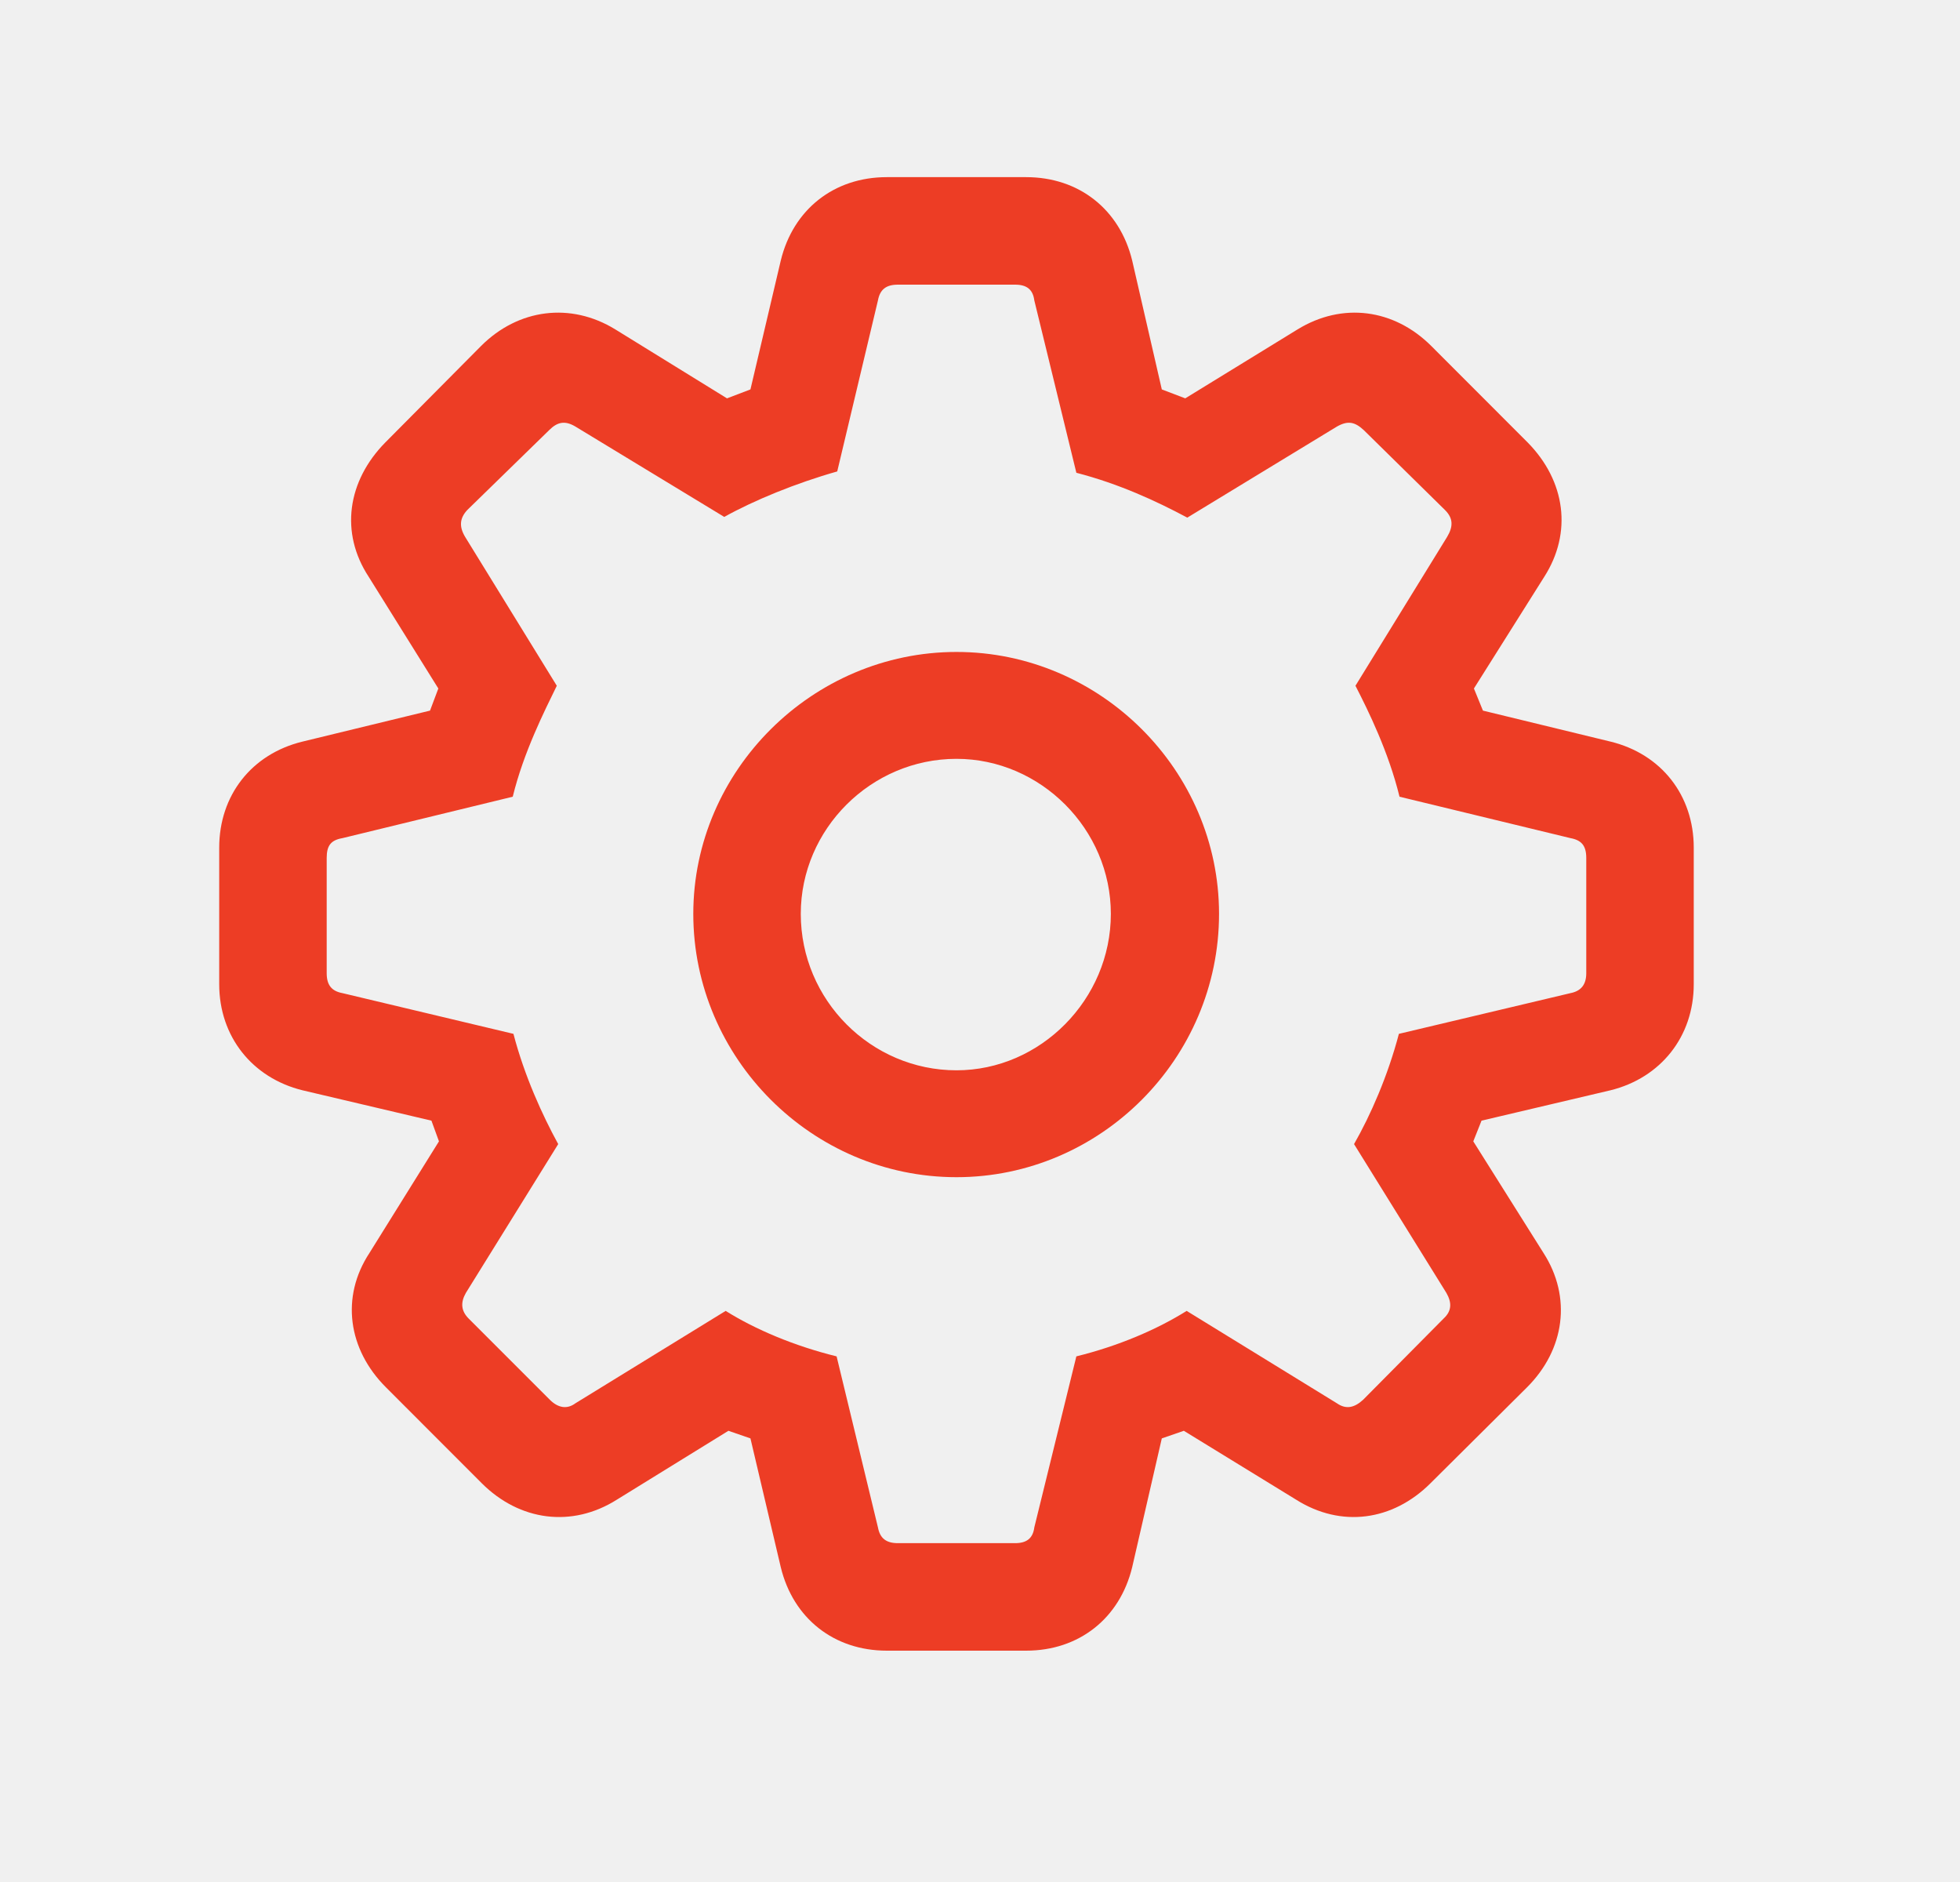
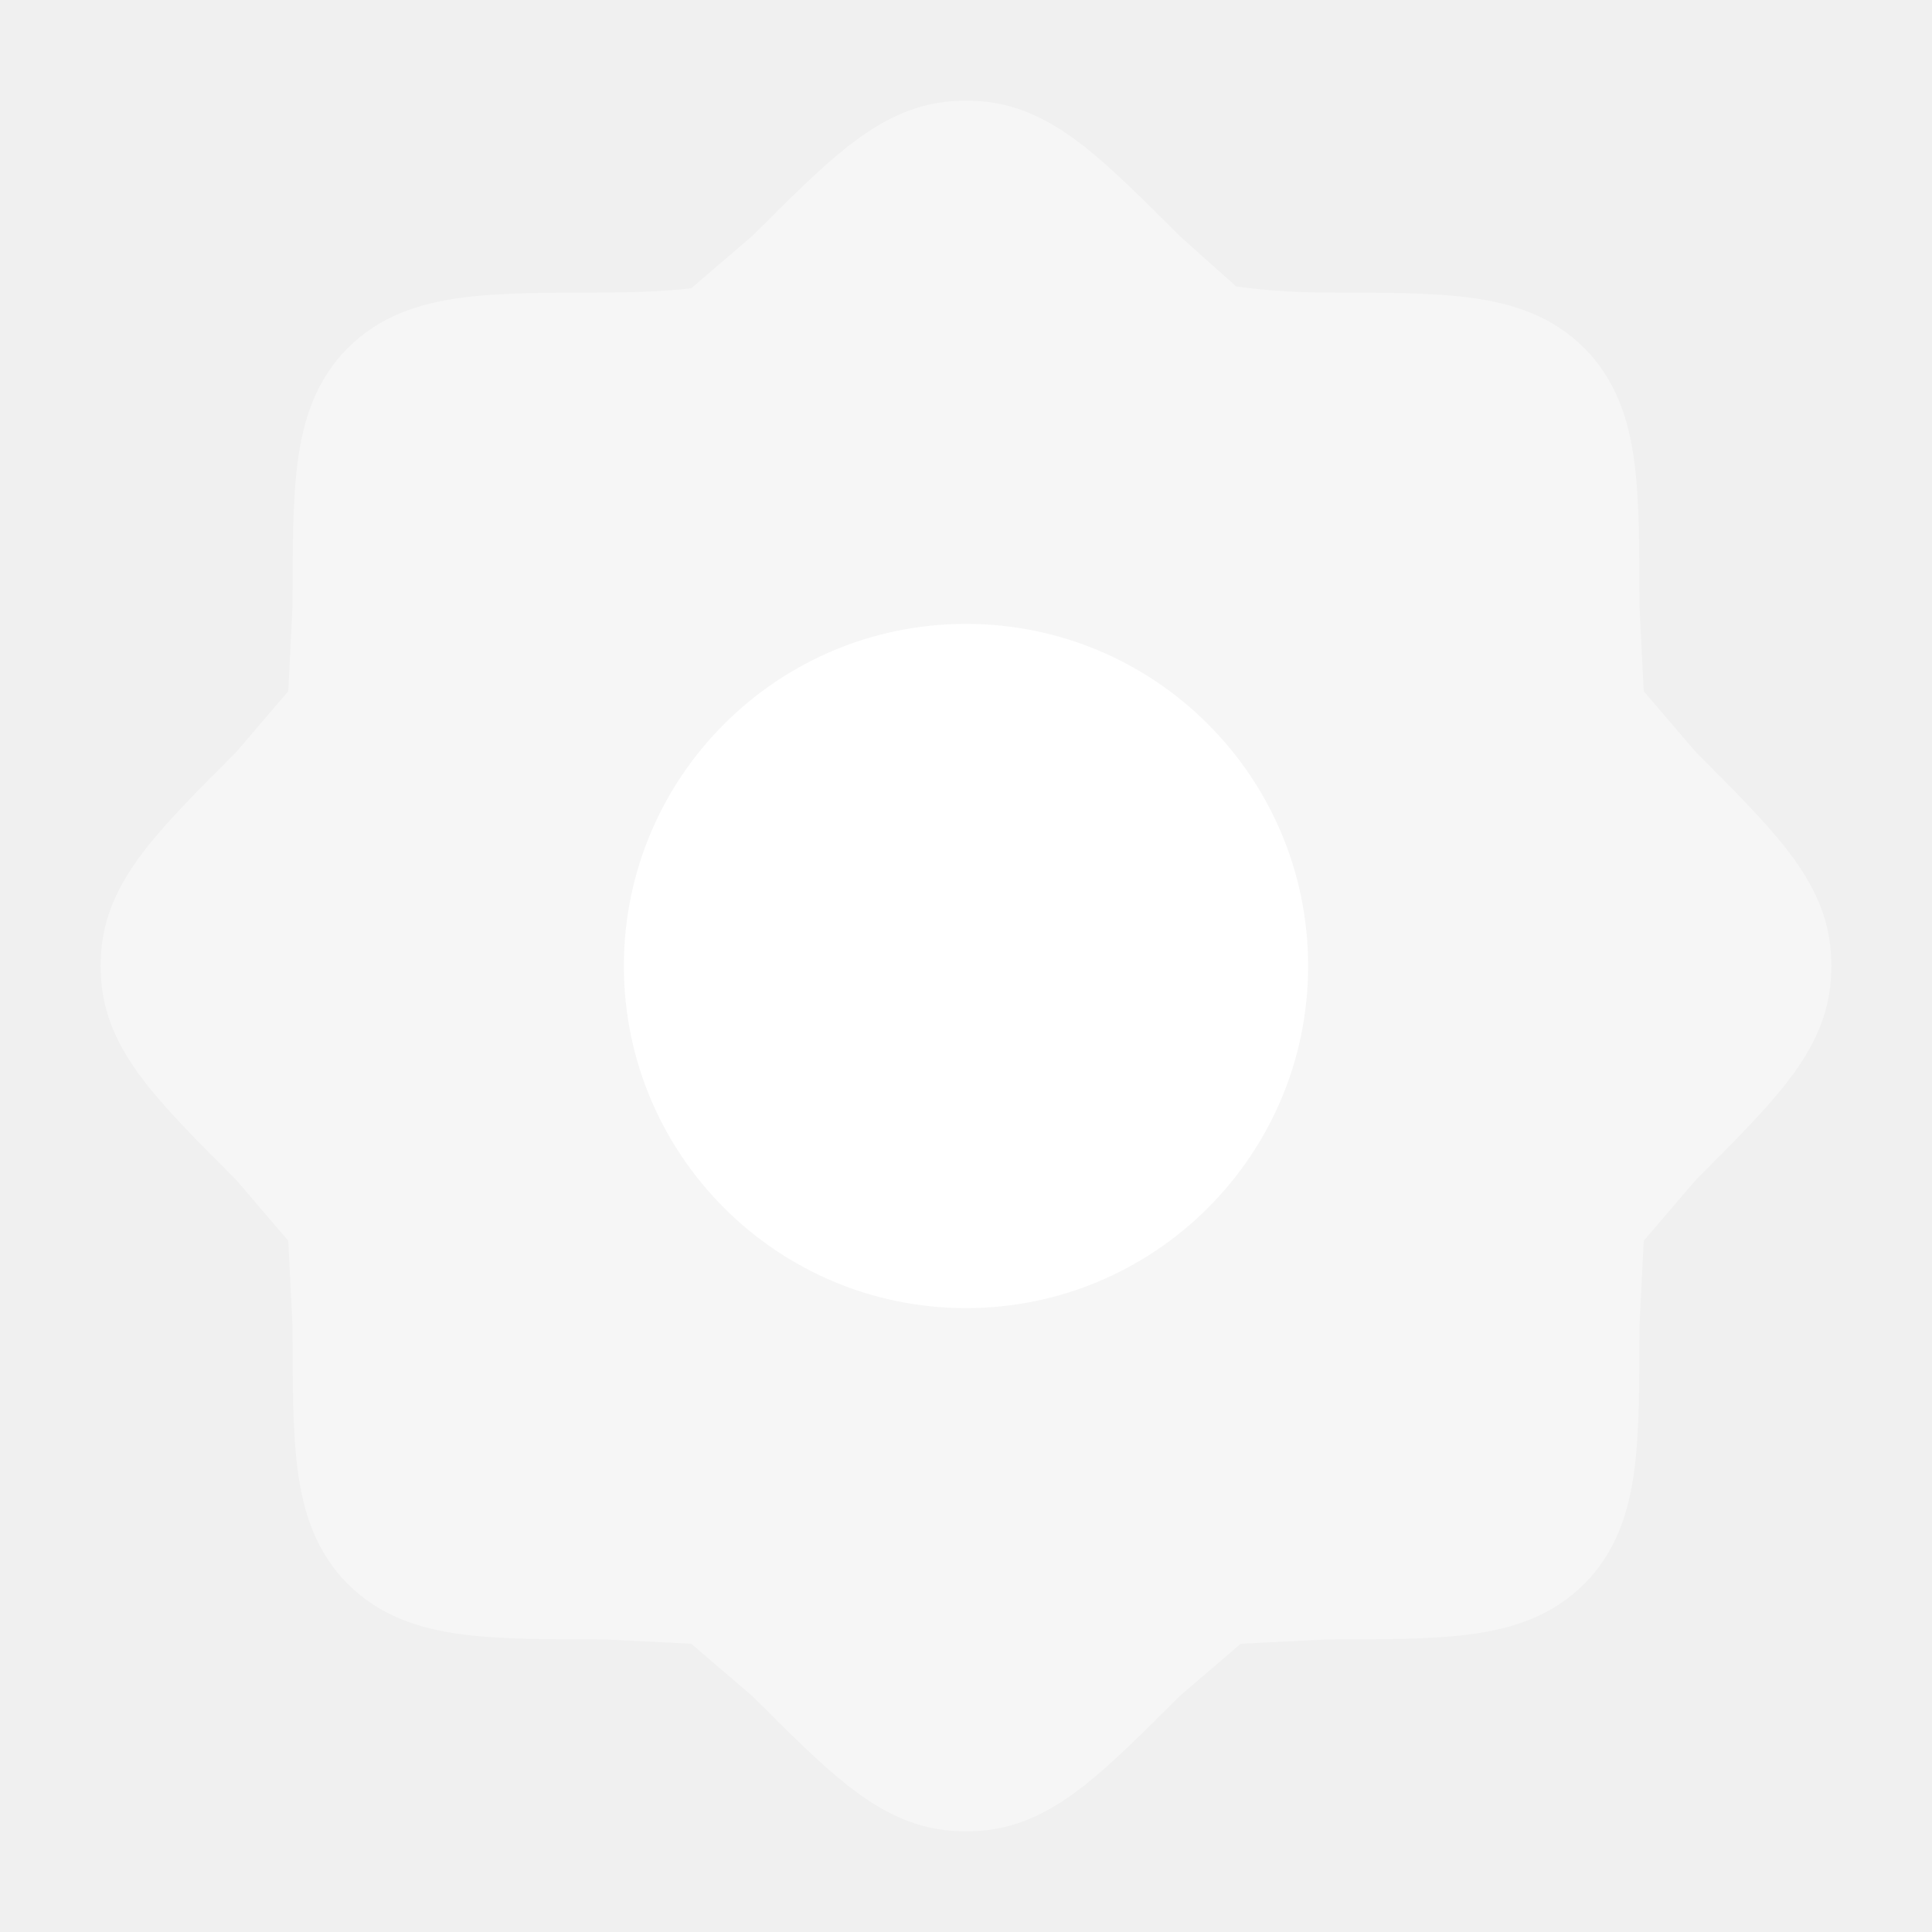
- <svg xmlns="http://www.w3.org/2000/svg" width="25" height="24" viewBox="0 0 25 24" fill="none">
-   <path d="M11.312 21.05H13.088C13.764 21.05 14.283 20.637 14.441 19.986L14.819 18.343L15.1 18.246L16.533 19.125C17.104 19.485 17.763 19.398 18.247 18.914L19.477 17.692C19.961 17.209 20.049 16.541 19.688 15.979L18.792 14.555L18.897 14.291L20.541 13.904C21.182 13.746 21.604 13.219 21.604 12.551V10.81C21.604 10.143 21.191 9.615 20.541 9.457L18.915 9.062L18.8 8.78L19.697 7.356C20.057 6.794 19.97 6.135 19.486 5.643L18.256 4.412C17.781 3.938 17.122 3.85 16.55 4.201L15.118 5.08L14.819 4.966L14.441 3.322C14.283 2.672 13.764 2.259 13.088 2.259H11.312C10.636 2.259 10.117 2.672 9.959 3.322L9.572 4.966L9.273 5.08L7.849 4.201C7.278 3.85 6.61 3.938 6.136 4.412L4.914 5.643C4.43 6.135 4.334 6.794 4.703 7.356L5.591 8.78L5.485 9.062L3.859 9.457C3.209 9.615 2.796 10.143 2.796 10.81V12.551C2.796 13.219 3.218 13.746 3.859 13.904L5.503 14.291L5.599 14.555L4.712 15.979C4.343 16.541 4.439 17.209 4.923 17.692L6.144 18.914C6.628 19.398 7.296 19.485 7.867 19.125L9.291 18.246L9.572 18.343L9.959 19.986C10.117 20.637 10.636 21.05 11.312 21.05ZM11.453 19.679C11.303 19.679 11.224 19.617 11.198 19.477L10.671 17.297C10.134 17.165 9.634 16.954 9.256 16.717L7.34 17.895C7.234 17.974 7.12 17.956 7.014 17.851L5.977 16.814C5.881 16.717 5.872 16.611 5.942 16.488L7.12 14.59C6.918 14.221 6.689 13.72 6.549 13.184L4.369 12.665C4.228 12.639 4.167 12.56 4.167 12.41V10.942C4.167 10.784 4.219 10.714 4.369 10.688L6.54 10.16C6.68 9.589 6.944 9.07 7.102 8.745L5.933 6.847C5.854 6.715 5.863 6.609 5.96 6.504L7.006 5.484C7.111 5.379 7.208 5.361 7.34 5.44L9.238 6.592C9.616 6.381 10.152 6.161 10.679 6.012L11.198 3.832C11.224 3.691 11.303 3.63 11.453 3.63H12.947C13.096 3.63 13.175 3.691 13.193 3.832L13.729 6.029C14.274 6.17 14.749 6.39 15.144 6.601L17.052 5.44C17.192 5.361 17.28 5.379 17.394 5.484L18.431 6.504C18.537 6.609 18.537 6.715 18.458 6.847L17.289 8.745C17.456 9.07 17.711 9.589 17.851 10.16L20.031 10.688C20.172 10.714 20.233 10.784 20.233 10.942V12.41C20.233 12.56 20.163 12.639 20.031 12.665L17.843 13.184C17.702 13.72 17.482 14.221 17.271 14.59L18.449 16.488C18.519 16.611 18.519 16.717 18.414 16.814L17.386 17.851C17.271 17.956 17.166 17.974 17.052 17.895L15.136 16.717C14.758 16.954 14.265 17.165 13.729 17.297L13.193 19.477C13.175 19.617 13.096 19.679 12.947 19.679H11.453ZM12.2 15.012C14.037 15.012 15.549 13.5 15.549 11.654C15.549 9.826 14.037 8.314 12.2 8.314C10.363 8.314 8.843 9.826 8.843 11.654C8.843 13.491 10.354 15.012 12.2 15.012ZM12.2 13.649C11.11 13.649 10.214 12.753 10.214 11.654C10.214 10.573 11.11 9.677 12.2 9.677C13.272 9.677 14.169 10.573 14.169 11.654C14.169 12.744 13.272 13.649 12.2 13.649Z" fill="#ED3D25" />
+ <svg xmlns="http://www.w3.org/2000/svg" width="24" height="24" viewBox="0 0 24 24" fill="none">
+   <path opacity="0.4" d="M11.824 1.257C11.941 1.248 12.059 1.248 12.176 1.257C12.679 1.294 13.087 1.522 13.46 1.813C13.811 2.088 14.199 2.476 14.653 2.93L15.355 3.557C15.355 3.557 15.821 3.634 16.467 3.634C17.178 3.634 17.786 3.634 18.272 3.699C18.791 3.769 19.281 3.925 19.678 4.322C20.075 4.719 20.231 5.209 20.301 5.728C20.366 6.214 20.366 6.821 20.366 7.533L20.419 8.587L21.07 9.347C21.524 9.801 21.912 10.189 22.187 10.54C22.479 10.913 22.706 11.321 22.743 11.824C22.752 11.941 22.752 12.059 22.743 12.176C22.706 12.679 22.479 13.087 22.187 13.46C21.912 13.811 21.524 14.199 21.07 14.653L20.419 15.413L20.366 16.467C20.366 17.178 20.366 17.786 20.301 18.272C20.231 18.791 20.075 19.281 19.678 19.678C19.281 20.075 18.791 20.231 18.272 20.301C17.786 20.366 17.178 20.366 16.467 20.366L15.413 20.419L14.653 21.07C14.199 21.524 13.811 21.912 13.46 22.187C13.087 22.479 12.679 22.706 12.176 22.743C12.059 22.752 11.941 22.752 11.824 22.743C11.321 22.706 10.913 22.479 10.54 22.187C10.189 21.912 9.801 21.524 9.347 21.07L8.587 20.419L7.533 20.366C6.821 20.366 6.214 20.366 5.728 20.301C5.209 20.231 4.719 20.075 4.322 19.678C3.925 19.281 3.769 18.791 3.699 18.272C3.634 17.786 3.634 17.178 3.634 16.467L3.581 15.413L2.93 14.653C2.476 14.199 2.088 13.811 1.813 13.46C1.522 13.087 1.294 12.679 1.257 12.176C1.248 12.059 1.248 11.941 1.257 11.824C1.294 11.321 1.522 10.913 1.813 10.54C2.088 10.189 2.476 9.801 2.93 9.347L3.581 8.587L3.634 7.533C3.634 6.821 3.634 6.214 3.699 5.728C3.769 5.209 3.925 4.719 4.322 4.322C4.719 3.925 5.209 3.769 5.728 3.699C6.214 3.634 6.821 3.634 7.533 3.634C8.179 3.634 8.587 3.581 8.587 3.581L9.347 2.93C9.801 2.476 10.189 2.088 10.54 1.813C10.913 1.522 11.321 1.294 11.824 1.257Z" fill="white" />
+   <path d="M7.75 12C7.75 9.653 9.653 7.75 12 7.75C14.347 7.75 16.25 9.653 16.25 12C16.25 14.347 14.347 16.25 12 16.25C9.653 16.25 7.75 14.347 7.75 12Z" fill="white" />
</svg>
